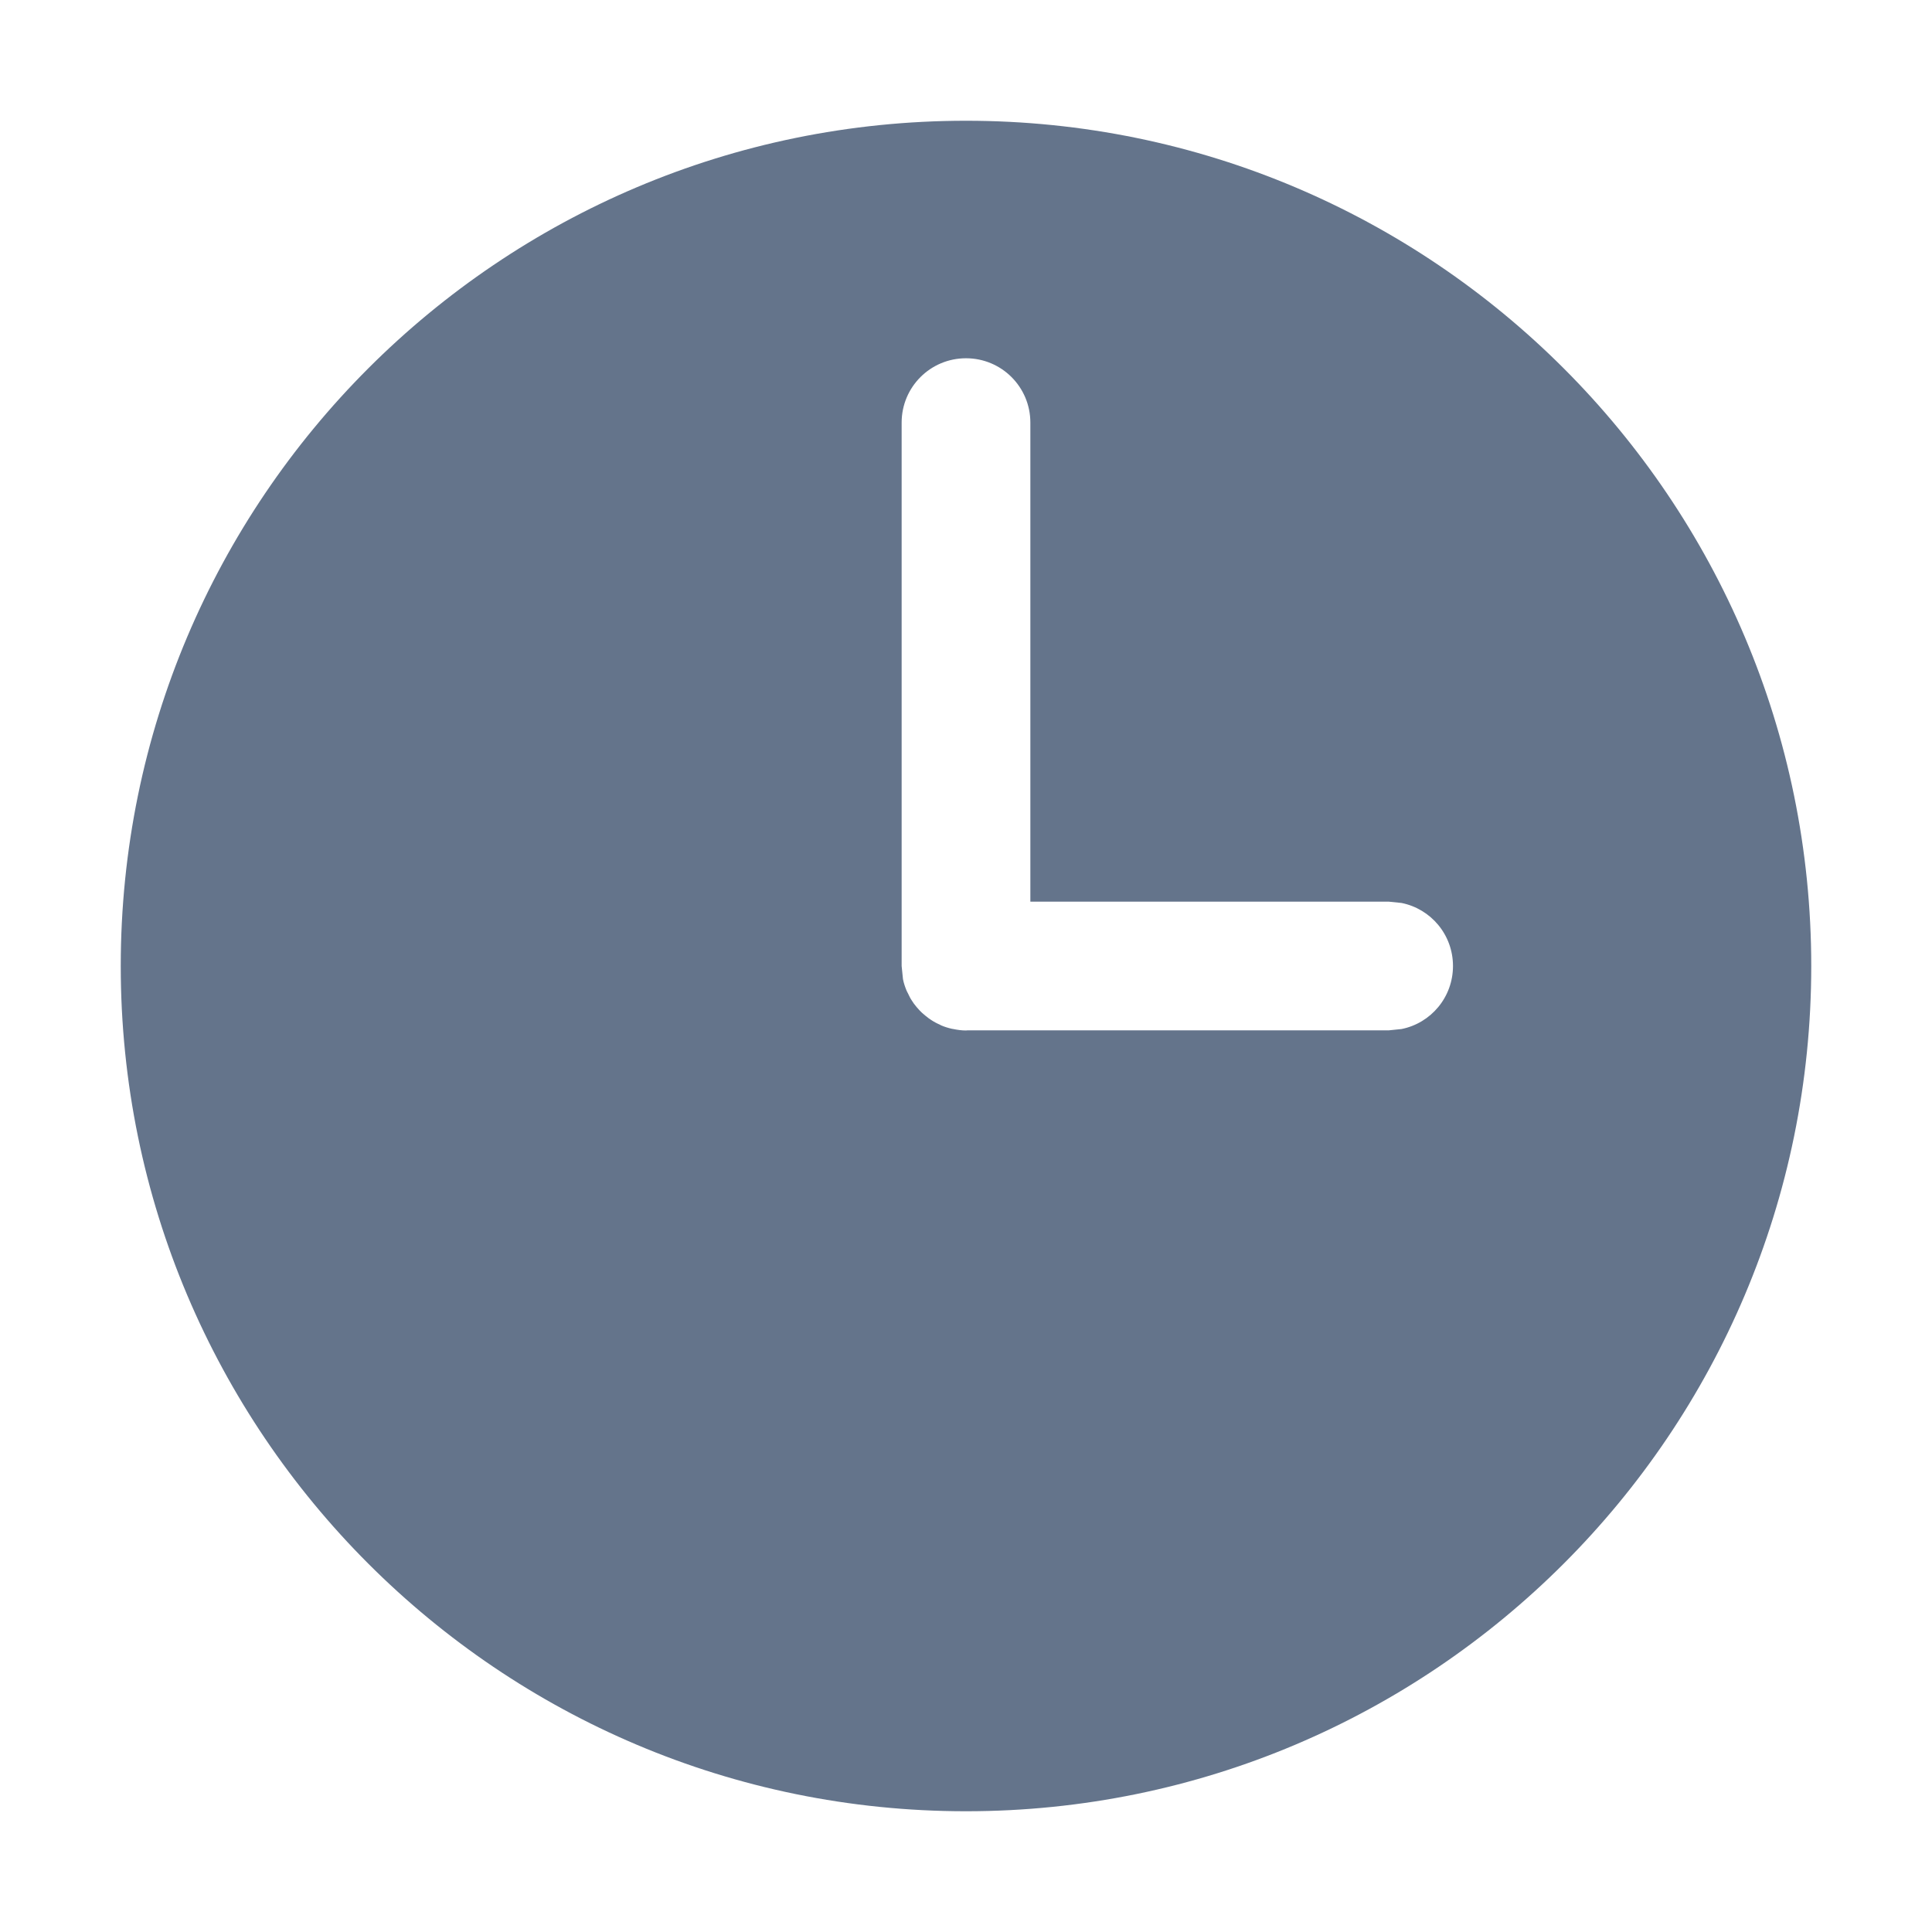
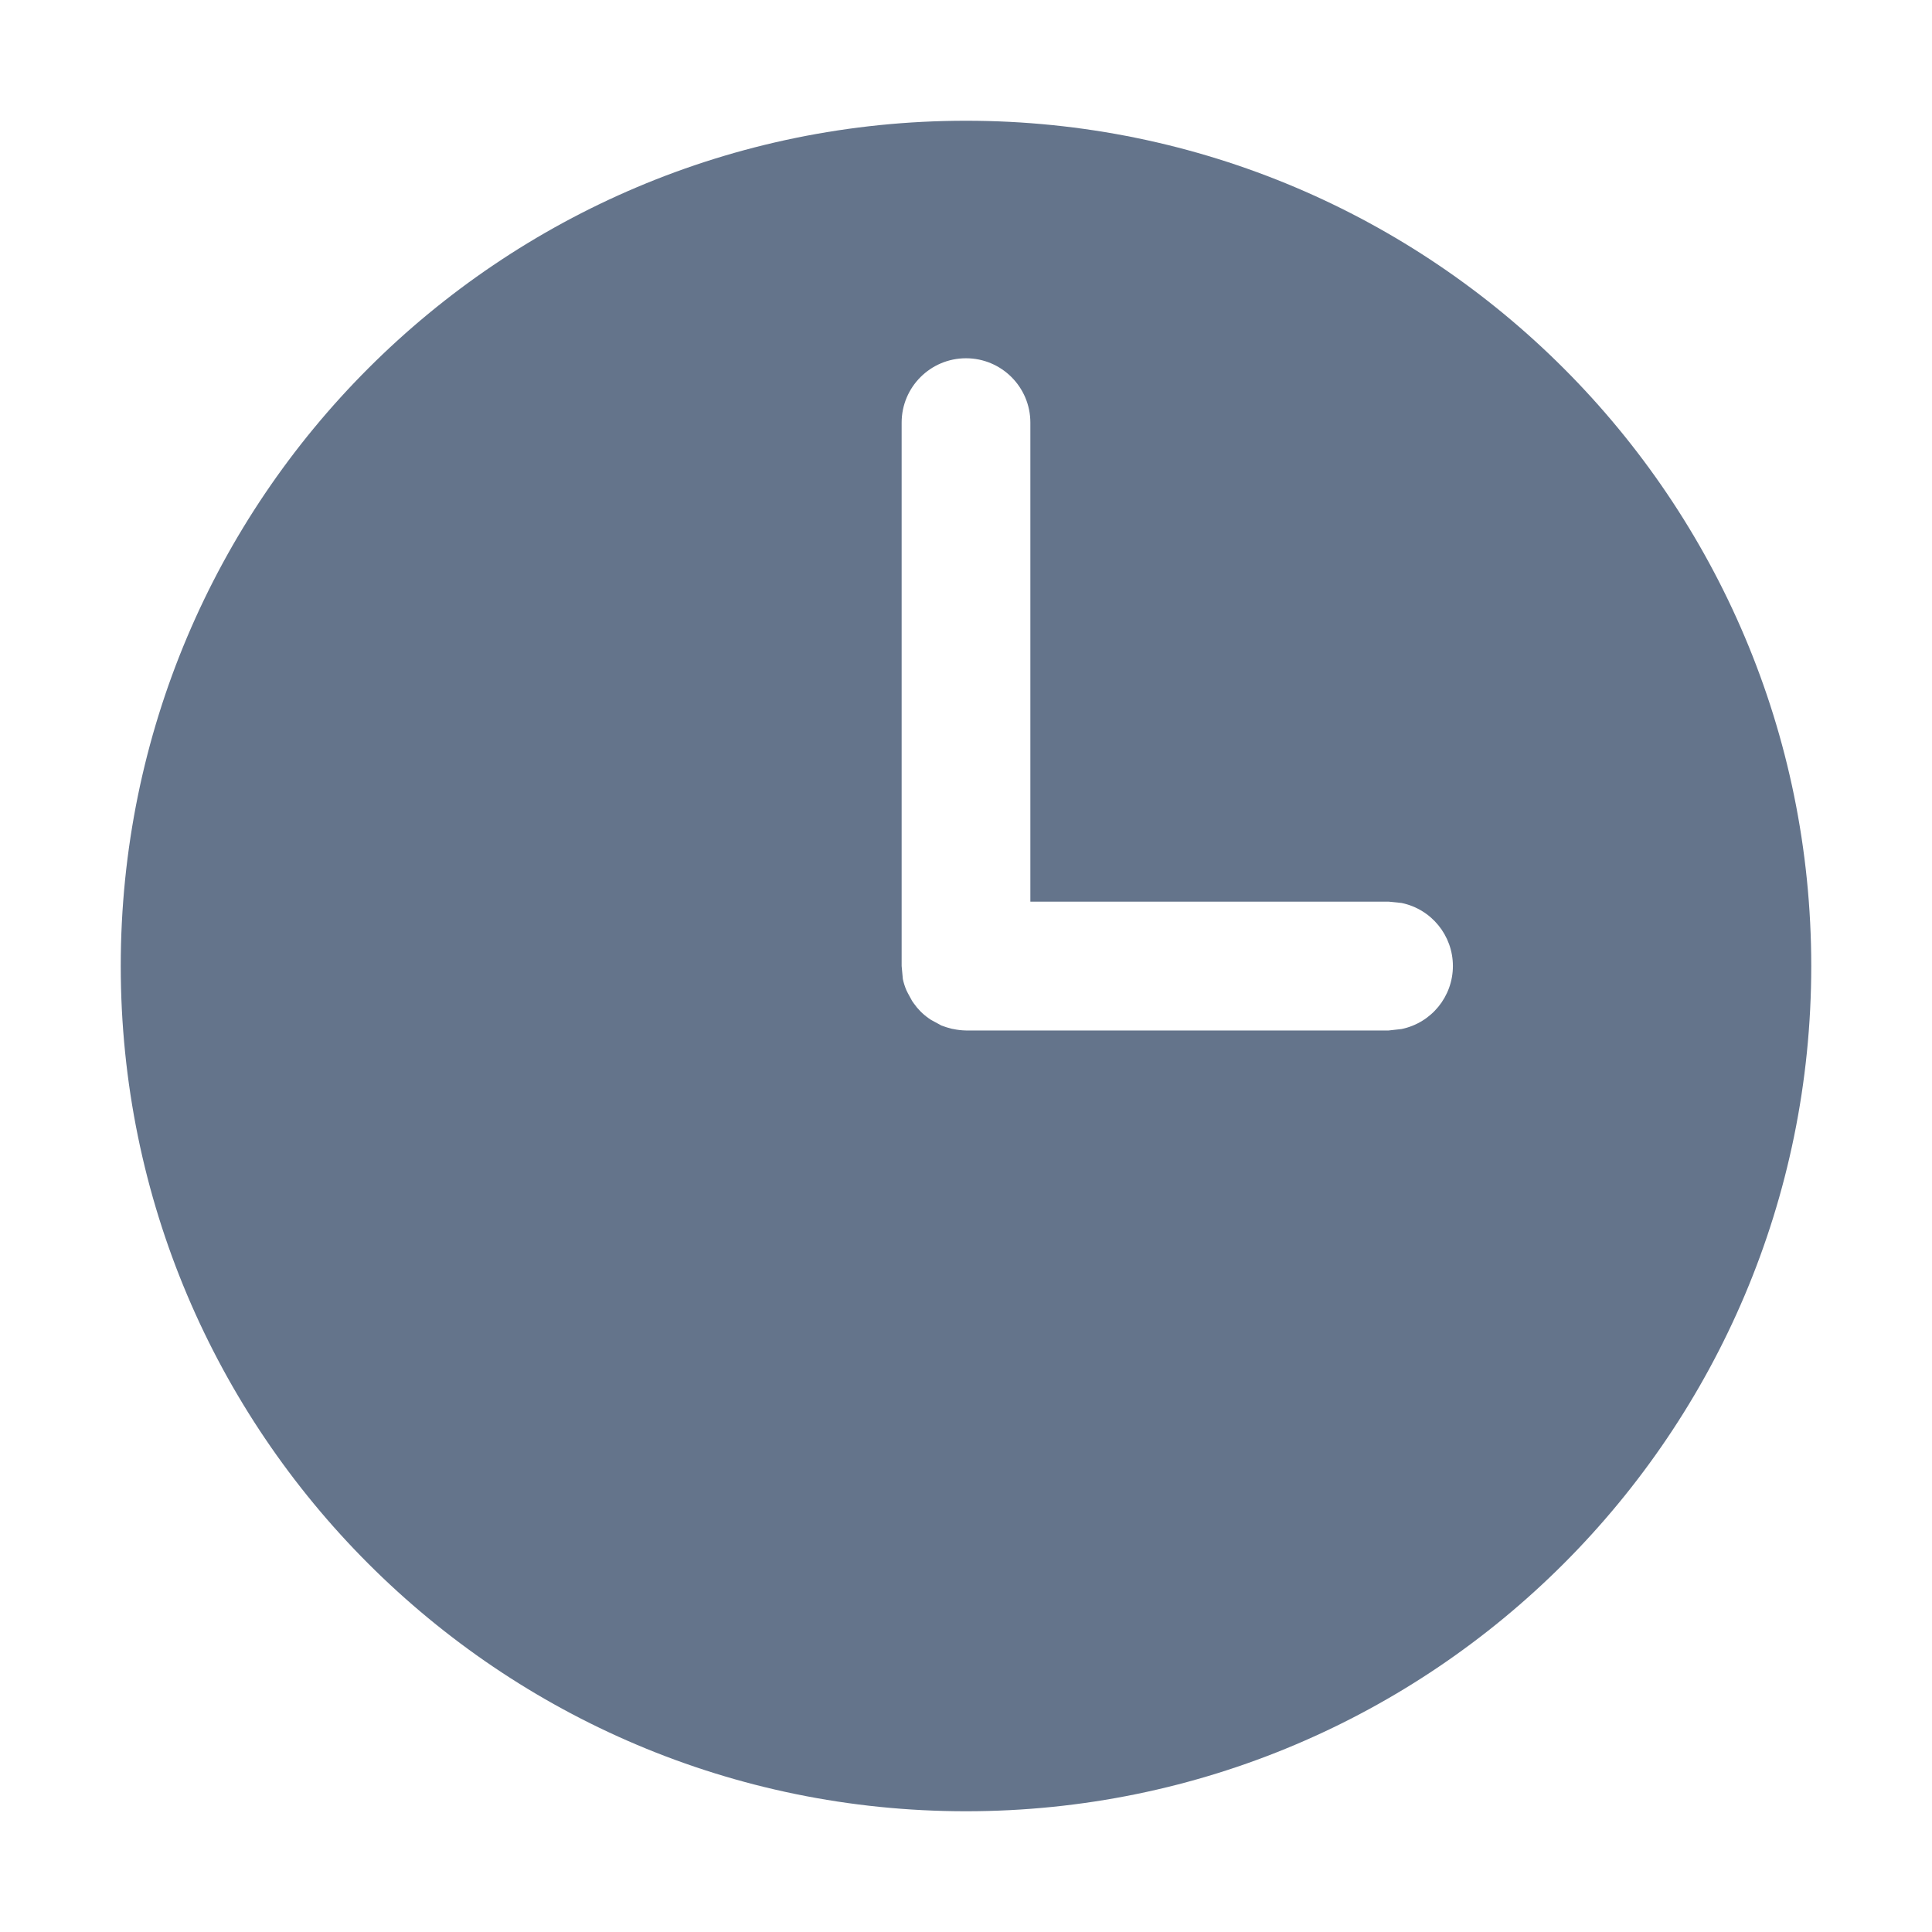
- <svg xmlns="http://www.w3.org/2000/svg" width="16" height="16" viewBox="0 0 16 16" fill="none">
-   <path d="M8 1C11.866 1 15 4.134 15 8C15 11.866 11.866 15 8 15C4.134 15 1 11.866 1 8C1 4.134 4.134 1 8 1ZM8 2.967C7.705 2.967 7.467 3.205 7.467 3.5V8L7.478 8.108C7.484 8.141 7.495 8.172 7.507 8.202C7.51 8.21 7.515 8.218 7.519 8.226C7.529 8.248 7.54 8.27 7.554 8.29C7.558 8.297 7.563 8.304 7.568 8.311C7.583 8.331 7.598 8.349 7.615 8.367C7.622 8.374 7.628 8.38 7.635 8.387C7.652 8.403 7.672 8.418 7.691 8.433C7.698 8.437 7.704 8.442 7.71 8.446C7.734 8.462 7.758 8.475 7.784 8.486C7.788 8.488 7.791 8.491 7.795 8.492C7.823 8.504 7.852 8.513 7.883 8.52C7.887 8.52 7.891 8.522 7.895 8.522C7.929 8.529 7.964 8.534 8 8.534C8.004 8.534 8.007 8.533 8.011 8.533H11.5L11.607 8.522C11.851 8.473 12.033 8.258 12.033 8C12.033 7.742 11.851 7.527 11.607 7.478L11.5 7.467H8.533V3.5C8.533 3.205 8.295 2.967 8 2.967Z" fill="#64748B" />
+ <svg xmlns="http://www.w3.org/2000/svg" fill="none" viewBox="0 0 16 16">
+   <path fill="#64748b" d="M8 1a7 7 0 1 1 0 14A7 7 0 0 1 8 1m0 1.967a.533.533 0 0 0-.533.533V8l.01.108a.5.5 0 0 0 .03.094l.012.024.035.064.014.02a.5.5 0 0 0 .123.123l.019.013.074.04.01.006q.044.017.089.028l.012.002q.051.011.105.012h3.5l.107-.012a.533.533 0 0 0 0-1.044l-.107-.011H8.533V3.5A.533.533 0 0 0 8 2.967" />
</svg>
